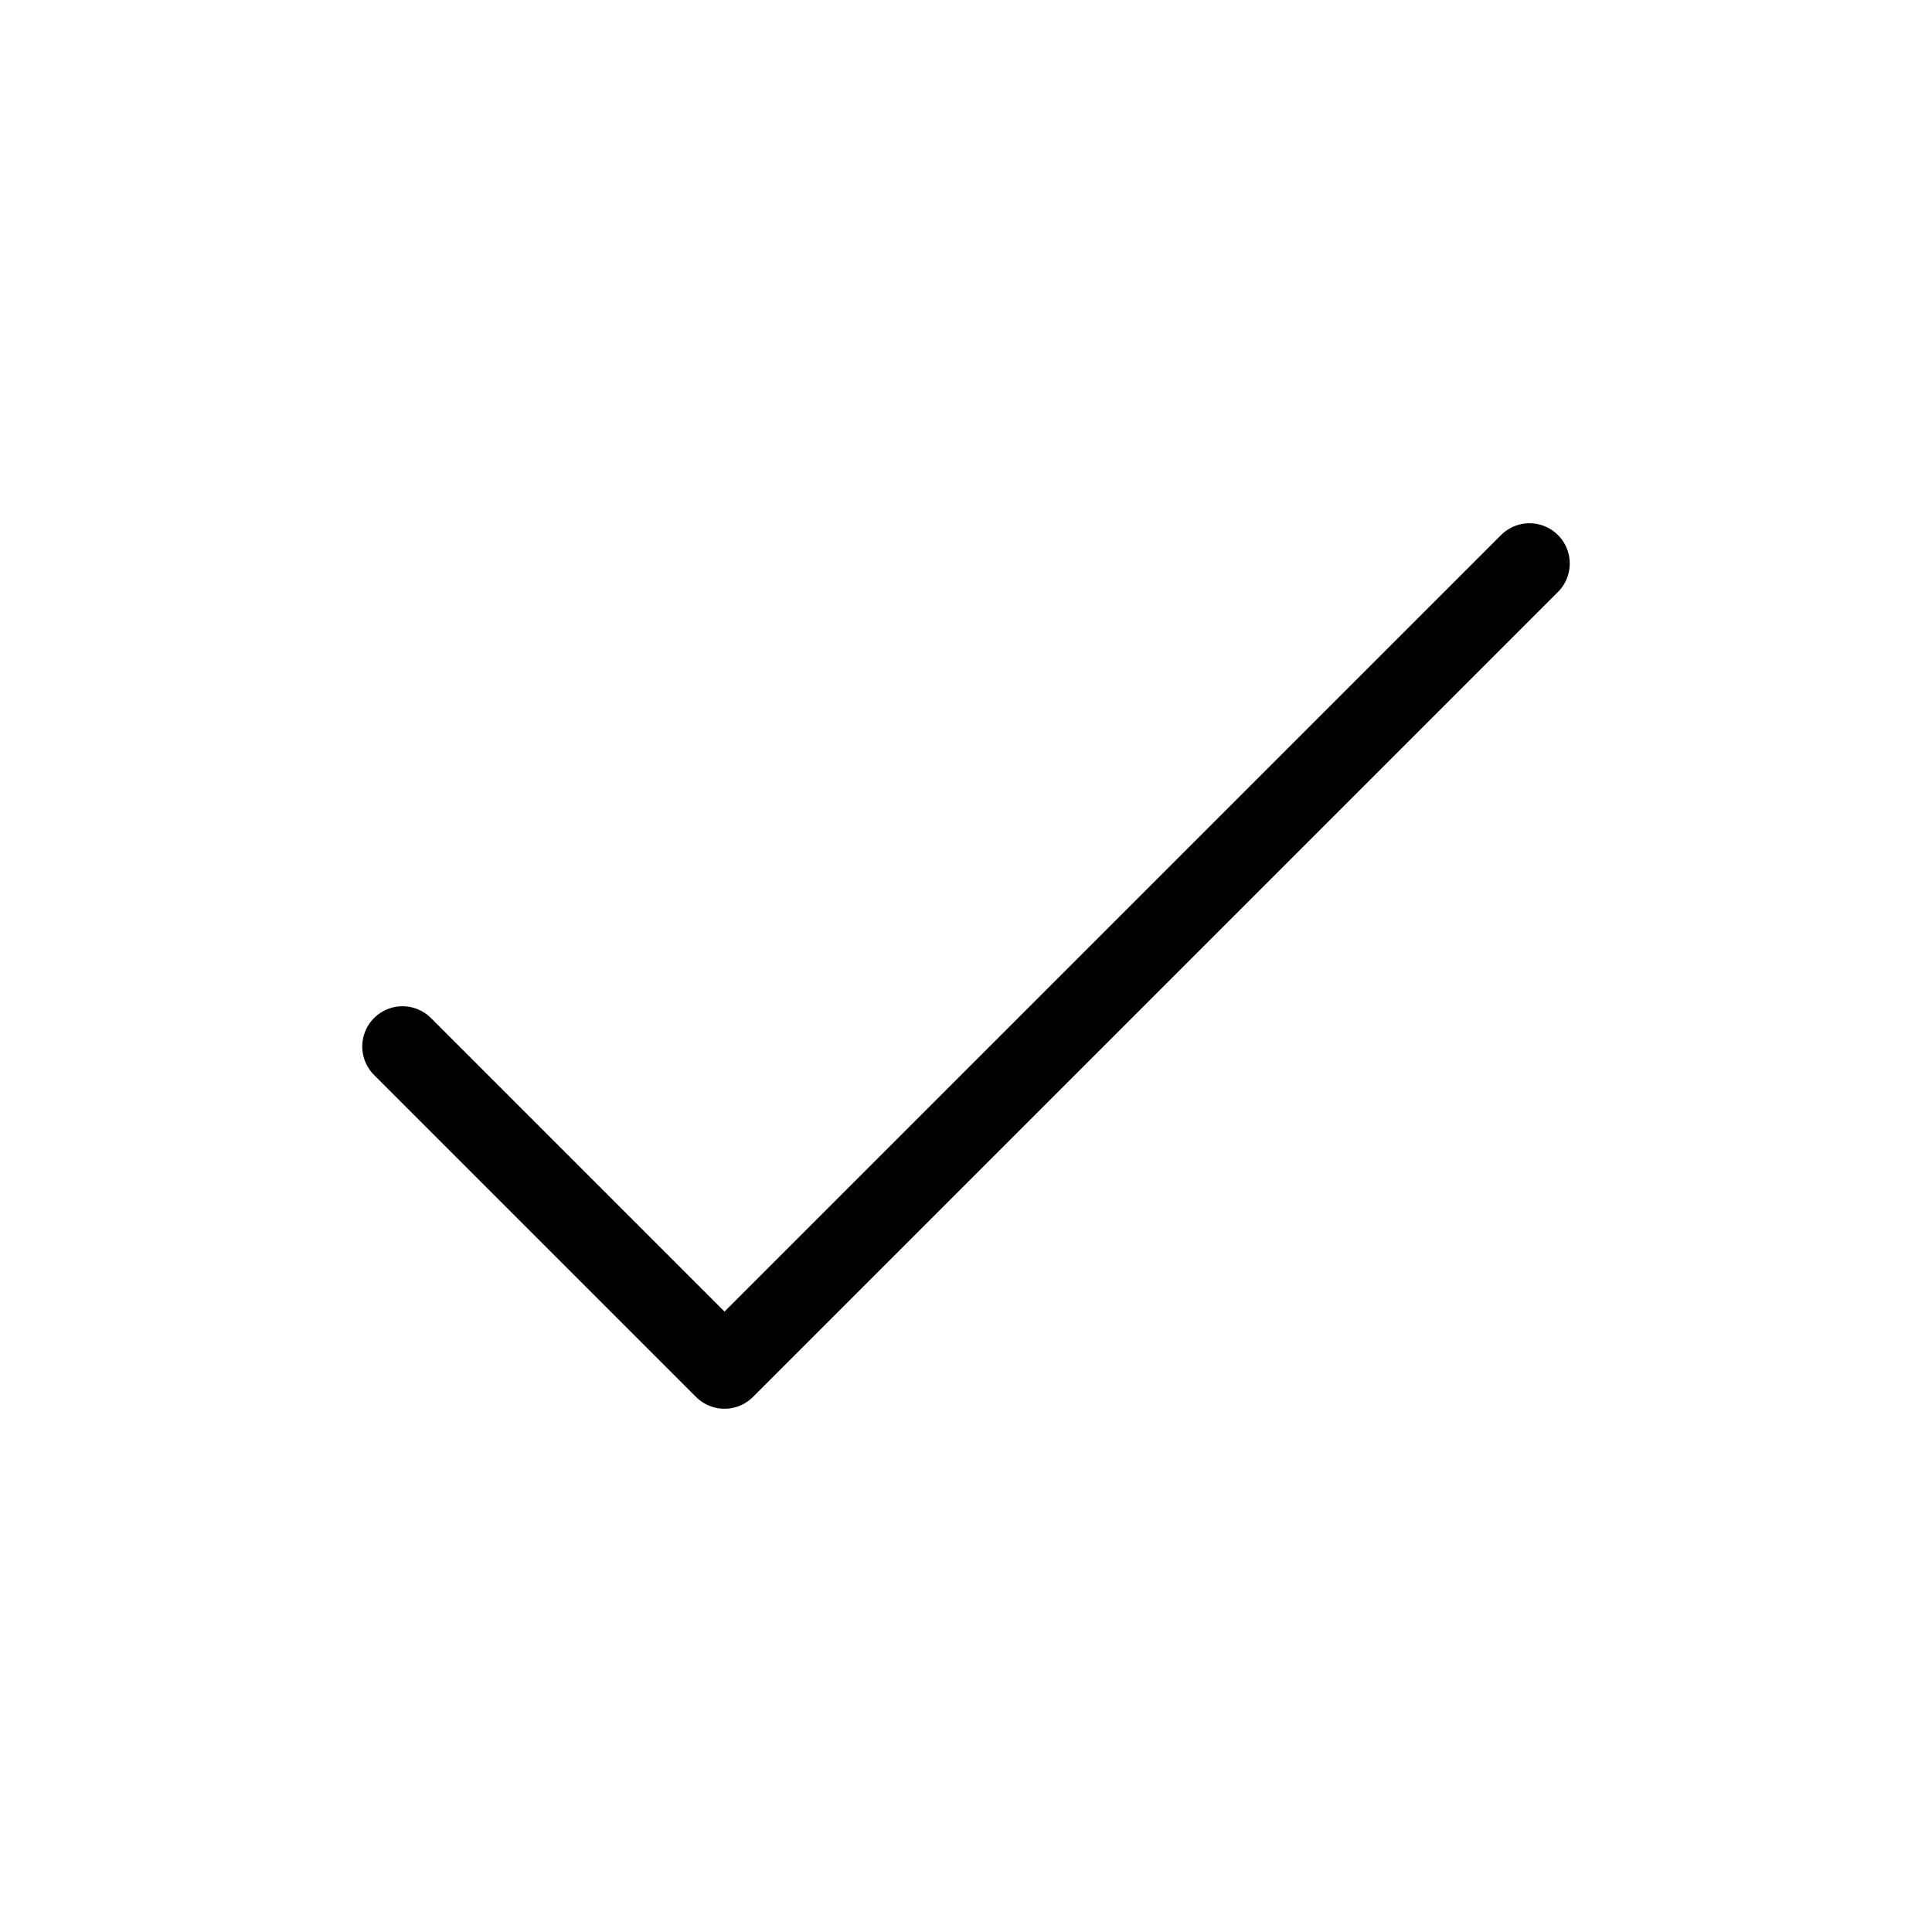
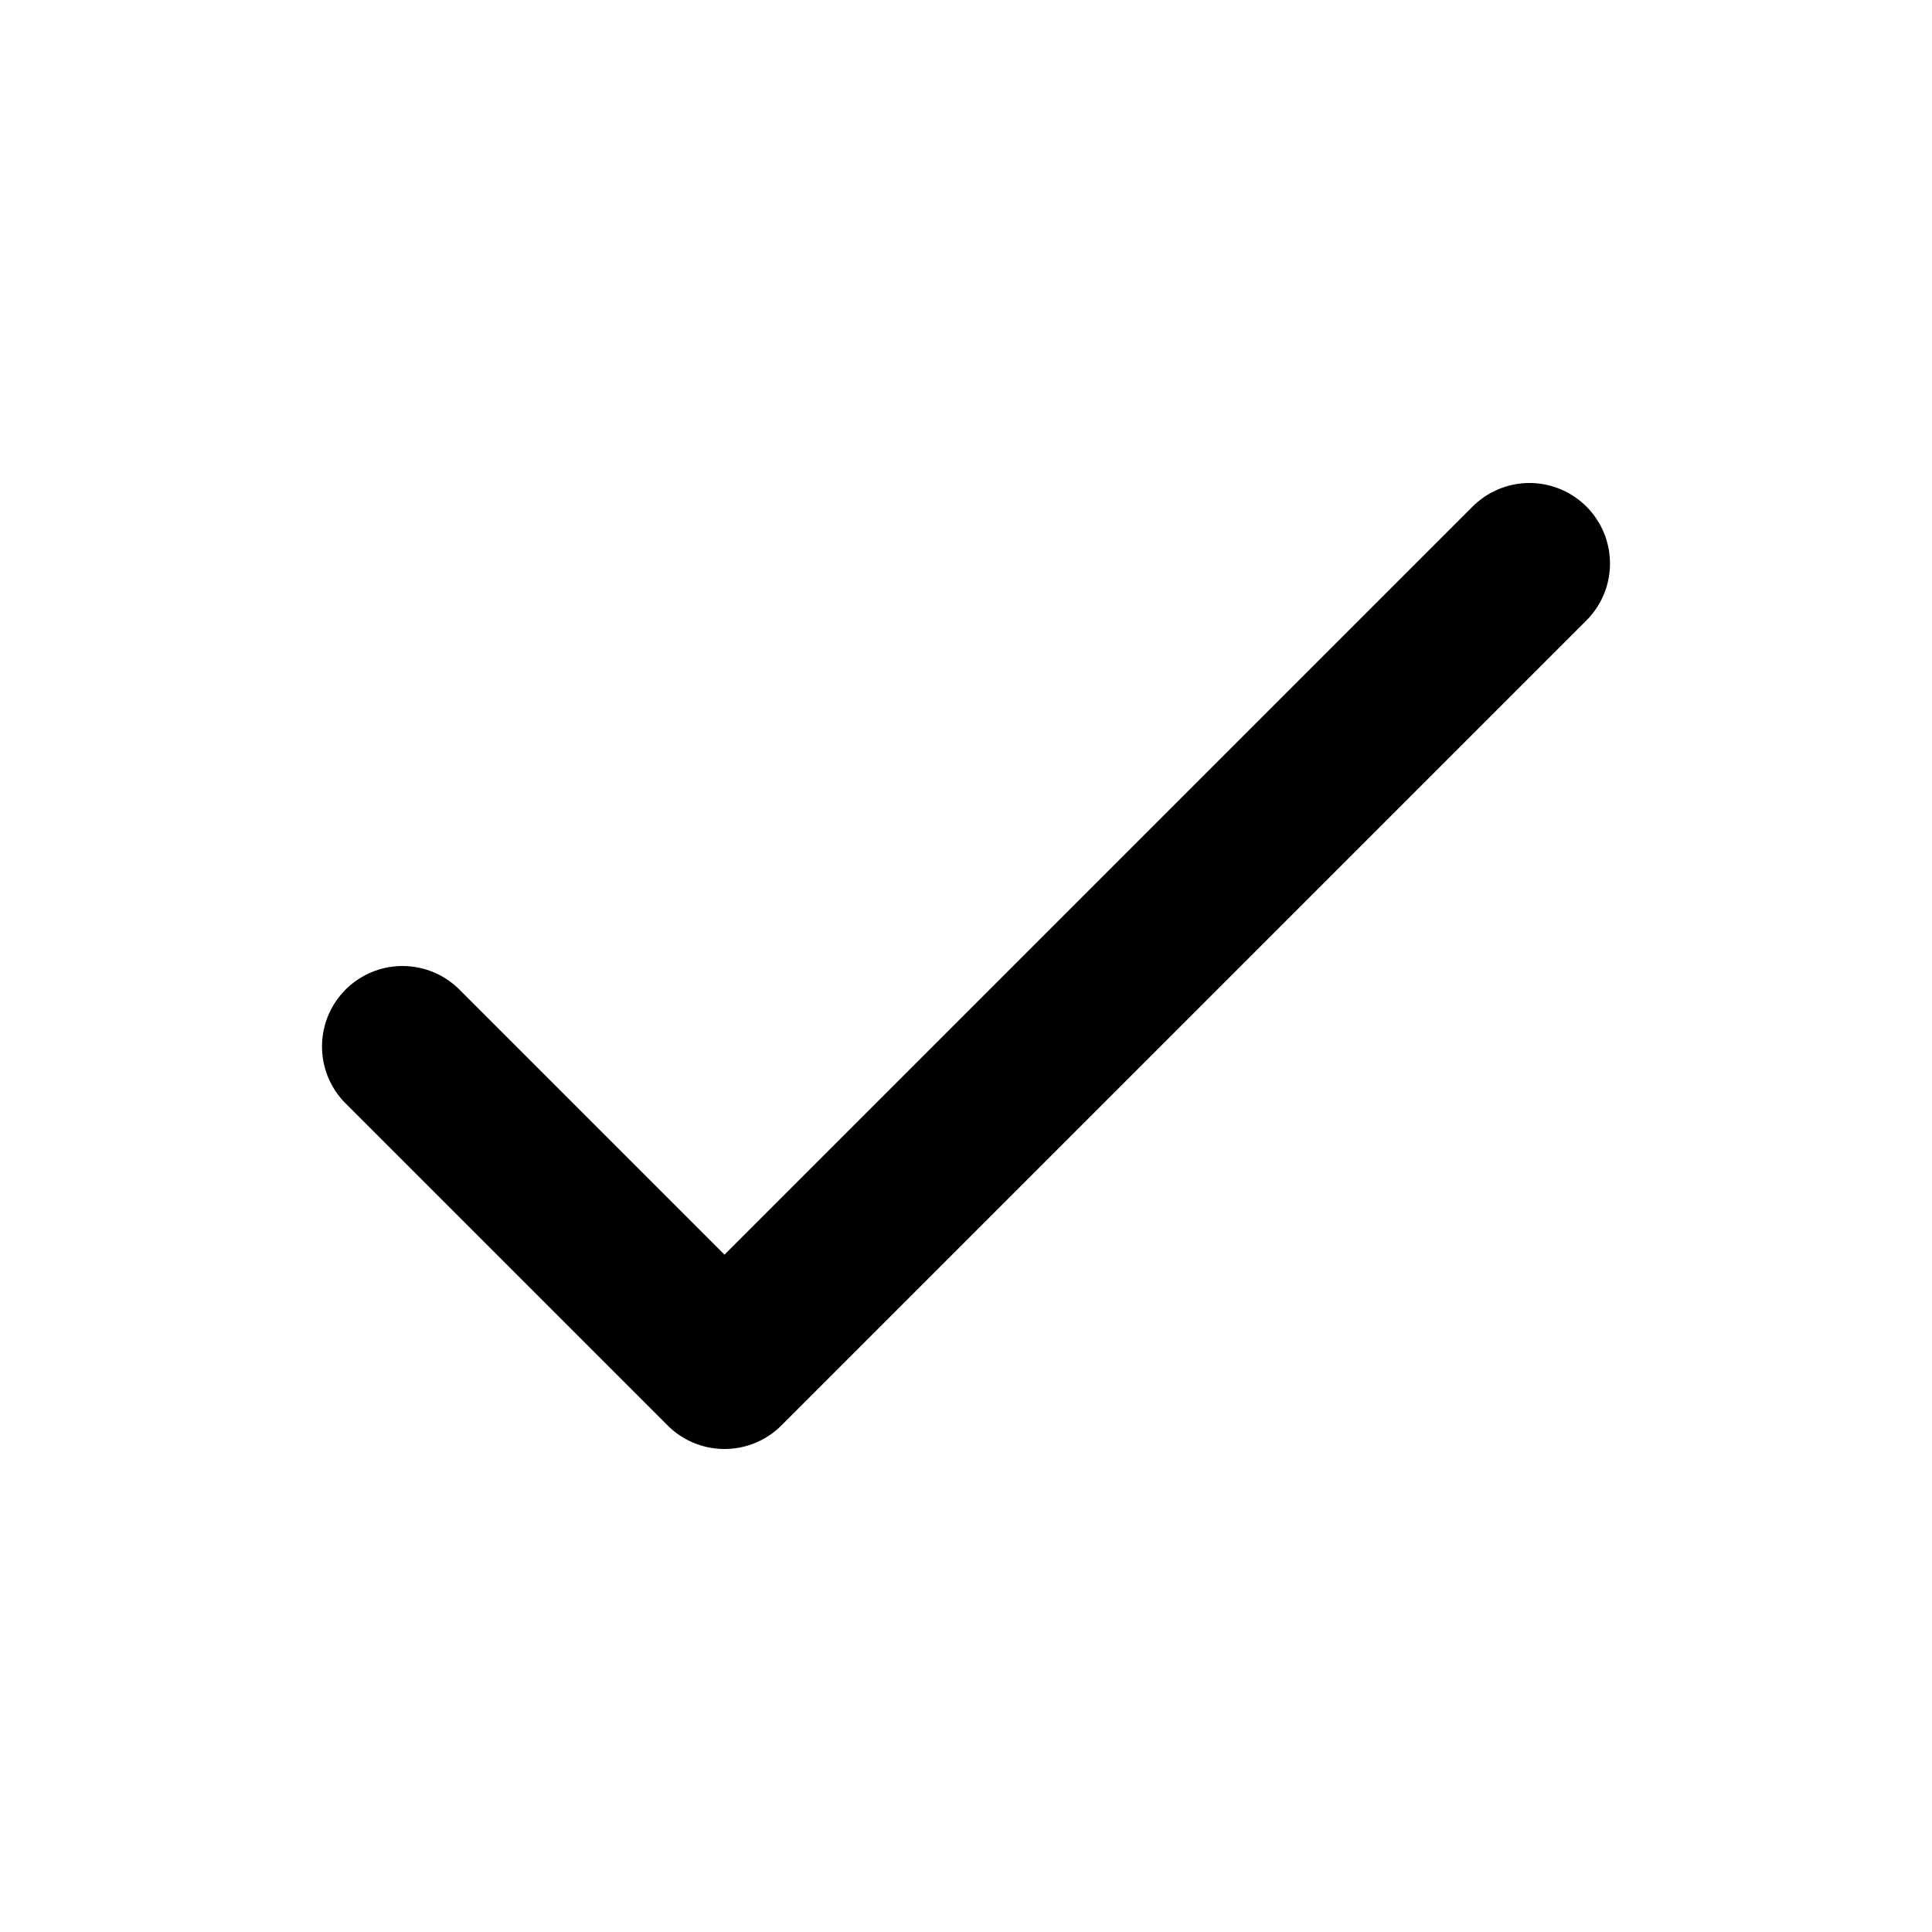
- <svg xmlns="http://www.w3.org/2000/svg" class="h-10 w-10 text-red-500 basis-1/4" fill="none" viewBox="0 0 24 24" stroke="currentColor" aria-hidden="true">
-   <path stroke-linecap="round" stroke-linejoin="round" stroke-width="1" d="M5 13l4 4L19 7" />
+ <svg xmlns="http://www.w3.org/2000/svg" class="h-12 w-12 text-red-500 basis-1/4" fill="none" viewBox="0 0 24 24" stroke="currentColor" aria-hidden="true">
+   <path stroke-linecap="round" stroke-linejoin="round" stroke-width="2" d="M5 13l4 4L19 7" />
</svg>
